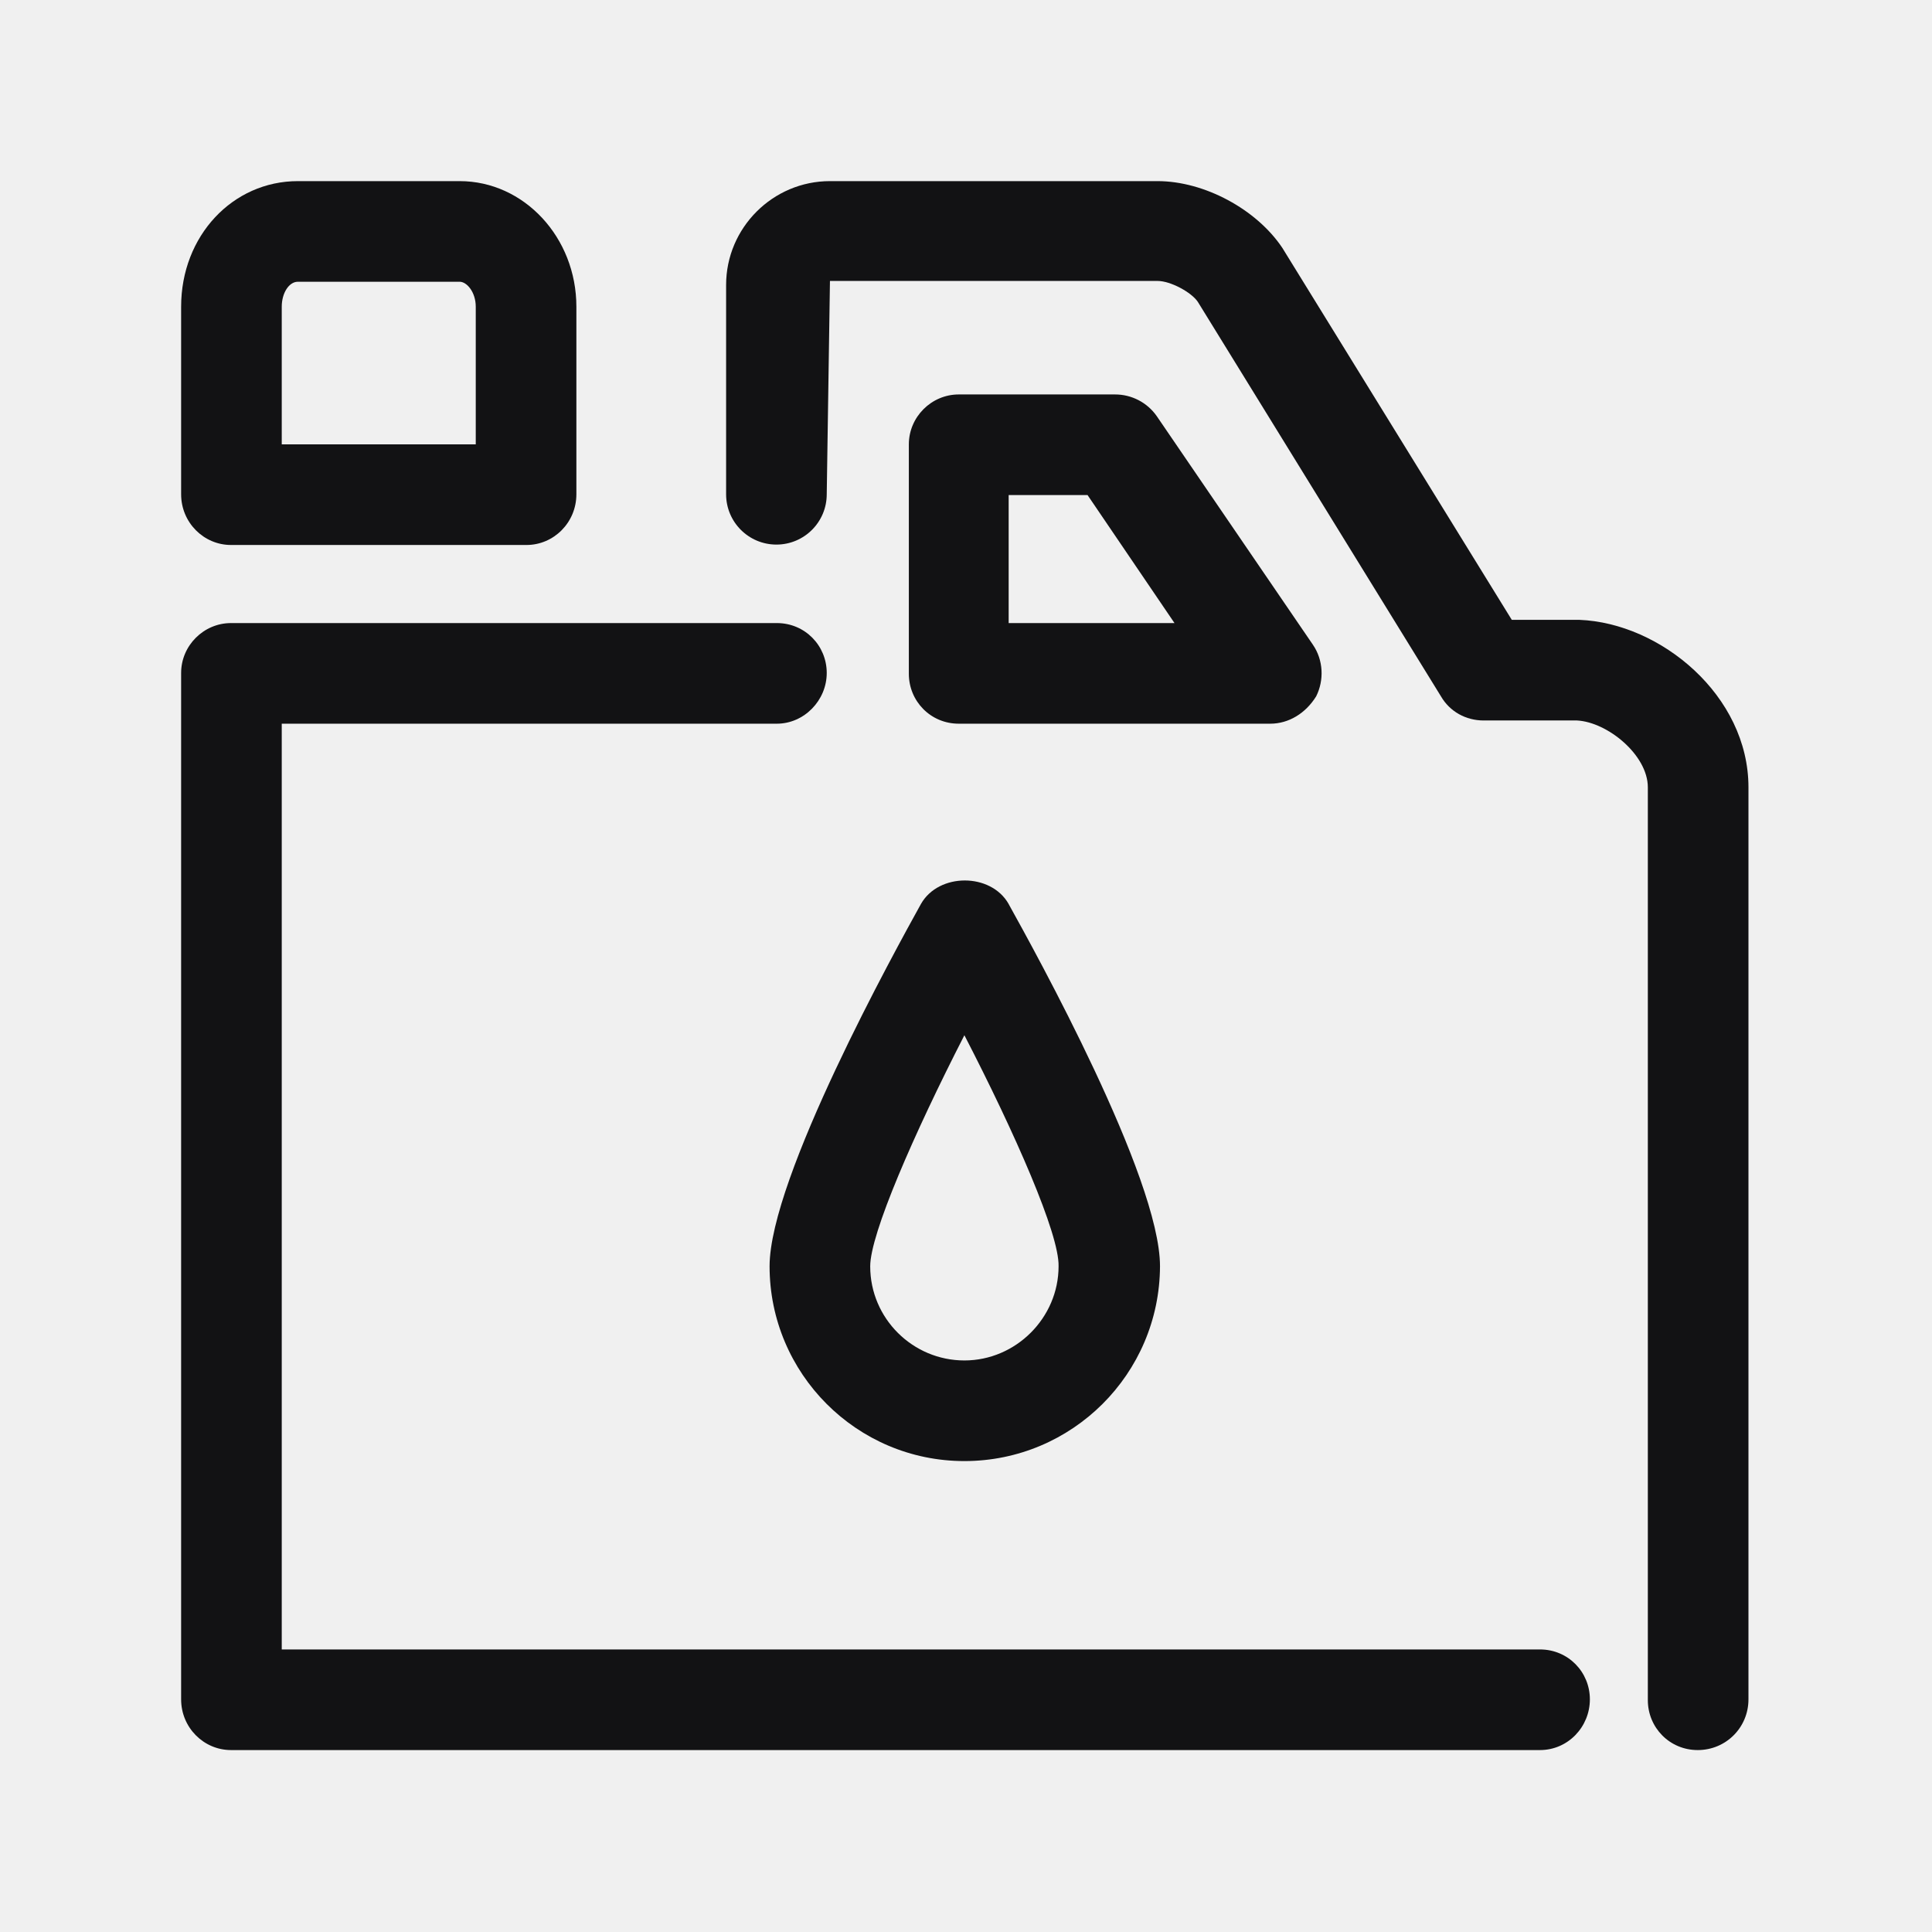
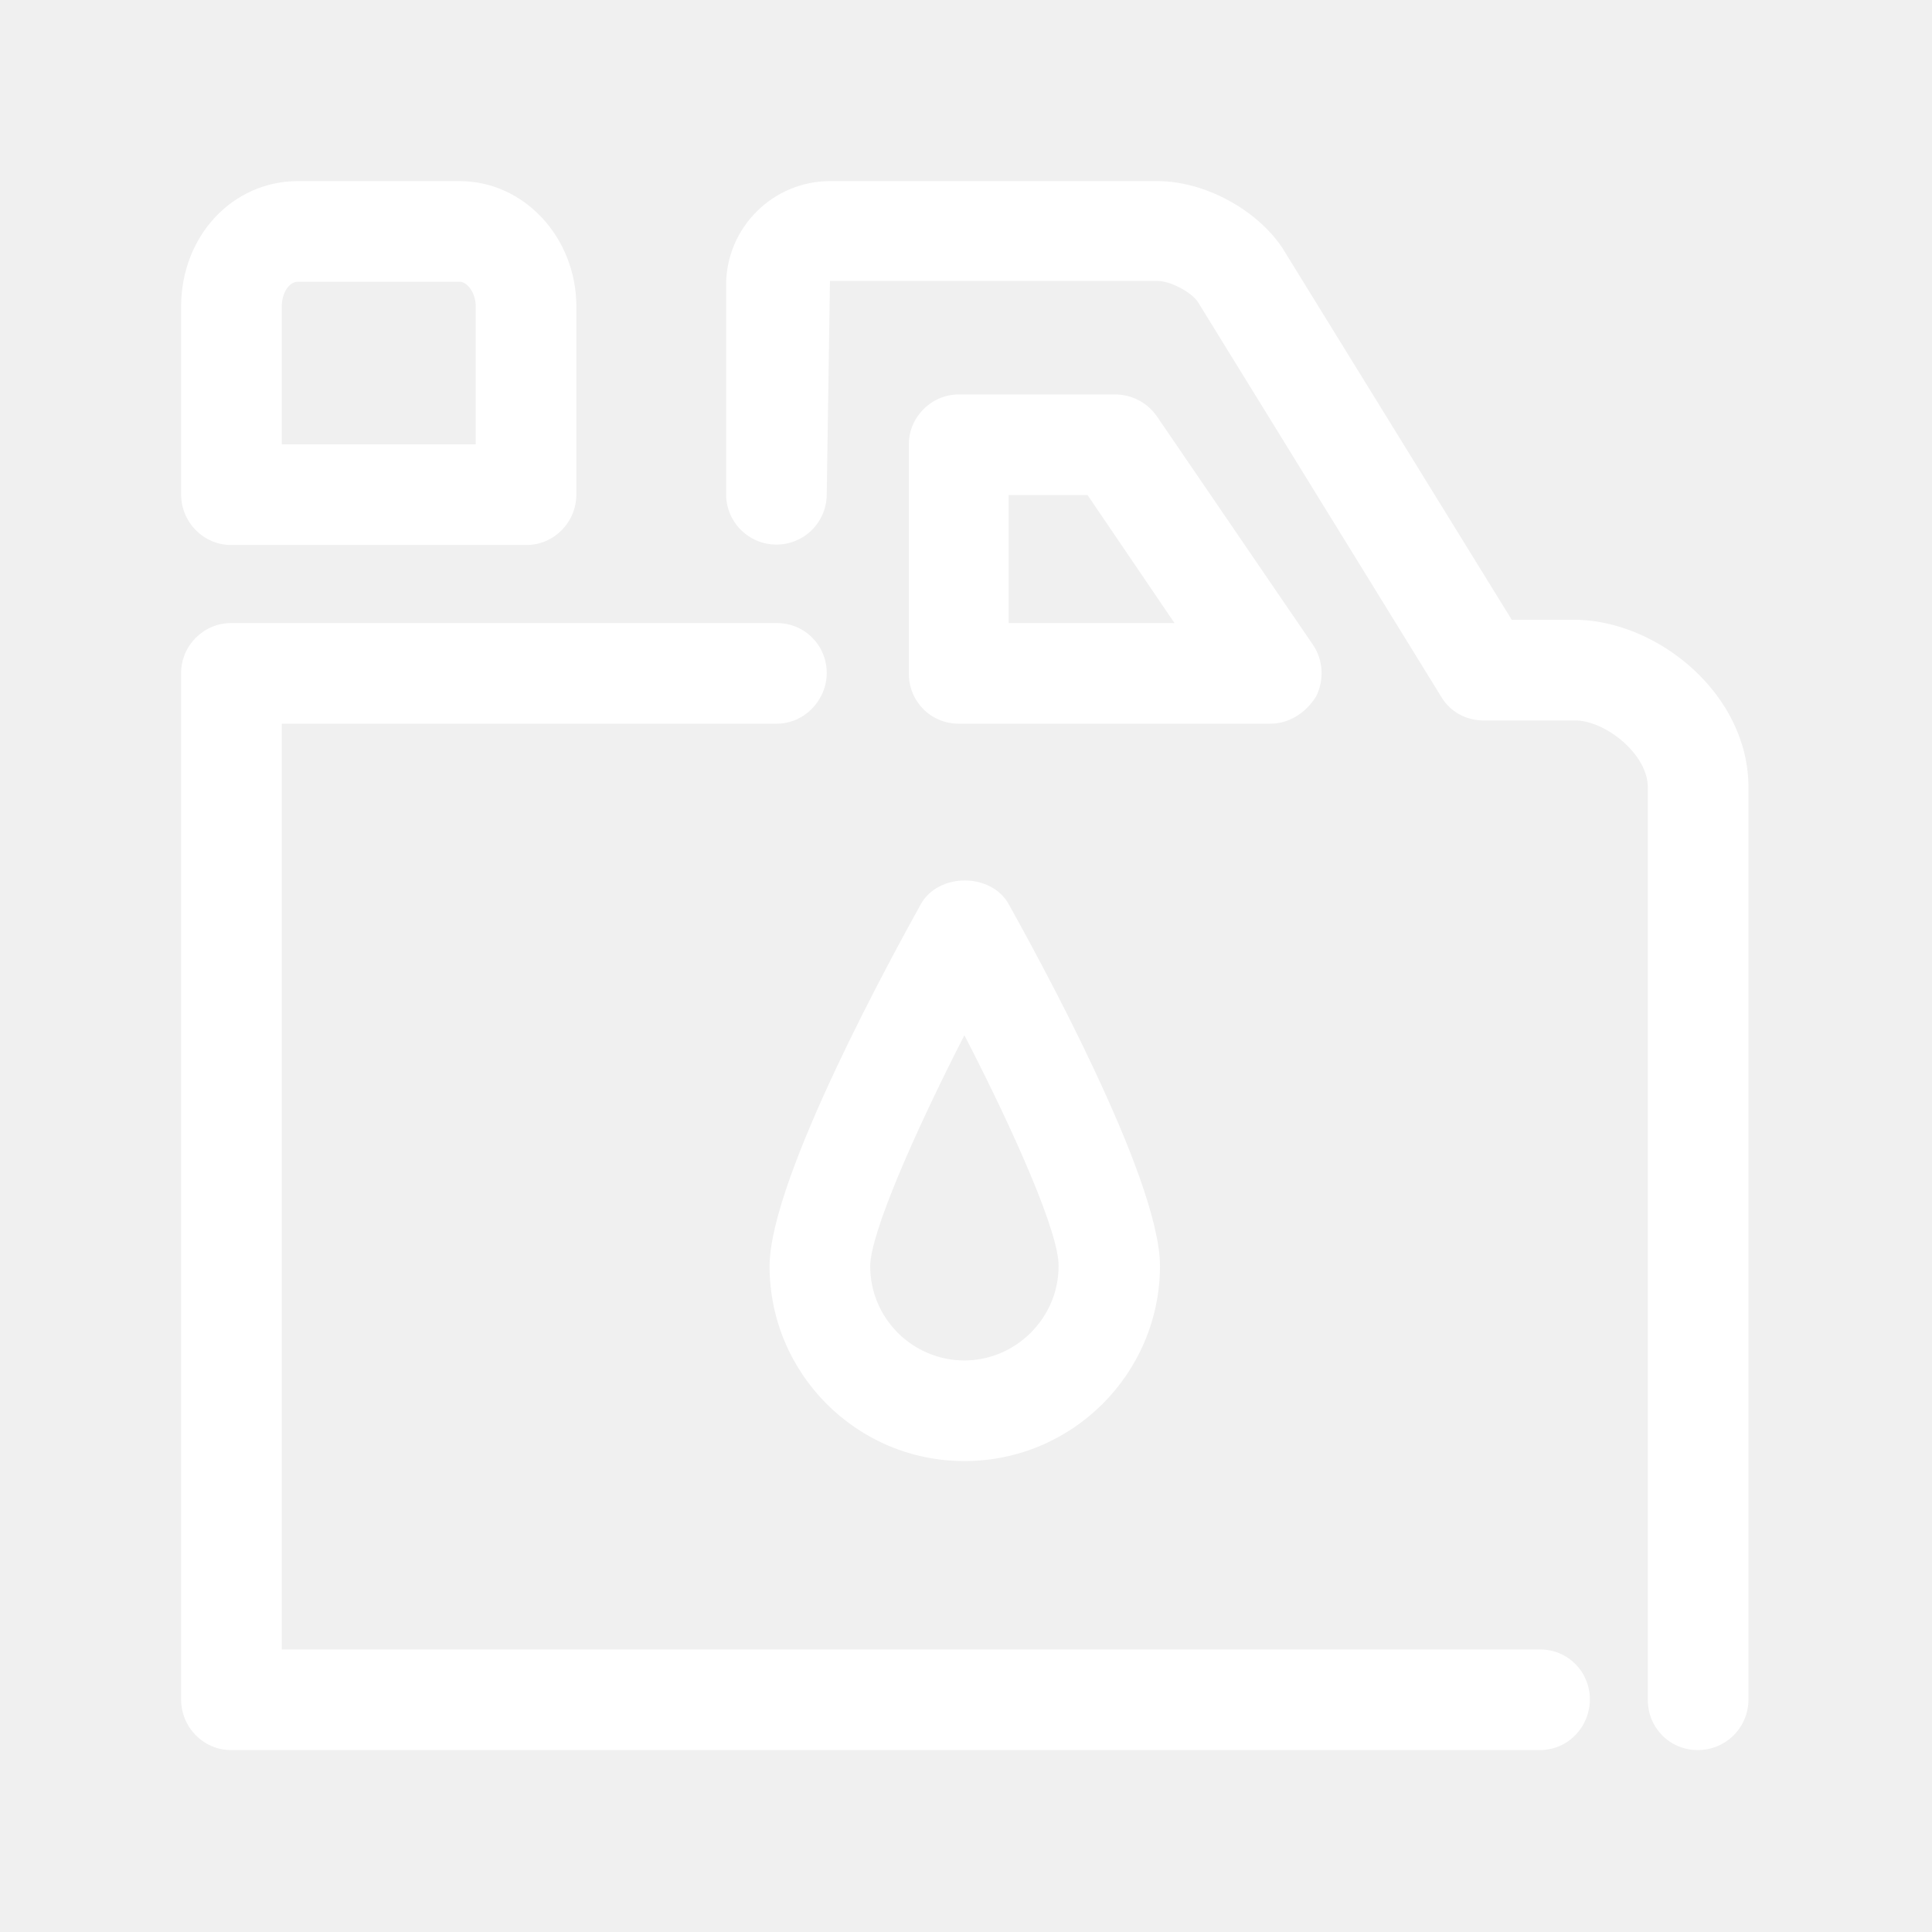
<svg xmlns="http://www.w3.org/2000/svg" width="30px" height="30px" fill="none" viewBox="0 0 24 24" class="seo-pages-0" role="img" version="1.1">
-   <path fill="#121214" d="M20.47 21.12c0 .34.27.62.62.62s.63-.28.63-.63V9.78c0-1.14-1.09-2.04-2.1-2.08h-.84l-2.85-4.62c-.32-.48-.97-.83-1.55-.83h-4.07c-.71 0-1.29.58-1.29 1.29v2.6a.625.625 0 0 0 1.25 0l.04-2.65h4.07c.16 0 .42.14.5.26l3.02 4.9c.11.19.31.3.53.3h1.16c.38.02.88.43.88.83v11.34Z" />
-   <path fill="#121214" d="M2.87 21.74h16.26c.35 0 .62-.29.62-.63s-.27-.62-.62-.62H3.5V8.99h6.15c.34 0 .62-.29.62-.63s-.27-.62-.62-.62H2.87c-.34 0-.62.28-.62.62v12.75c0 .35.28.63.62.63Z" />
-   <path fill="#121214" fill-rule="evenodd" d="M11.91 8.99h3.87c.23 0 .44-.13.57-.34.1-.2.09-.45-.04-.64l-1.94-2.84a.631.631 0 0 0-.52-.27h-1.94c-.34 0-.62.28-.62.62v2.85c0 .34.27.62.62.62Zm2.68-1.25h-2.06V6.15h.98l1.08 1.59ZM2.87 6.77h3.67c.34 0 .62-.28.62-.63V3.81c0-.86-.65-1.56-1.45-1.56H3.7c-.81 0-1.45.68-1.45 1.56v2.33c0 .35.28.63.62.63Zm3.04-1.25H3.5V3.81c0-.17.09-.31.2-.31h2.01c.09 0 .2.13.2.31v1.71ZM9.56 15.73c0 1.33 1.08 2.42 2.42 2.42a2.43 2.43 0 0 0 2.43-2.42c0-1.104-1.553-3.91-1.875-4.49l-.005-.01c-.22-.39-.87-.39-1.09 0-.31.56-1.88 3.4-1.88 4.5Zm1.25 0c0-.4.54-1.64 1.17-2.87.63 1.22 1.18 2.47 1.17 2.87 0 .64-.53 1.17-1.17 1.17-.64 0-1.17-.52-1.17-1.17Z" clip-rule="evenodd" />
+   <path fill="#fff" d="M20.47 21.12c0 .34.27.62.62.62s.63-.28.63-.63V9.78c0-1.14-1.09-2.04-2.1-2.08h-.84l-2.85-4.62c-.32-.48-.97-.83-1.55-.83h-4.07c-.71 0-1.29.58-1.29 1.29v2.6a.625.625 0 0 0 1.25 0l.04-2.65h4.07c.16 0 .42.14.5.26l3.02 4.9c.11.19.31.3.53.3h1.16c.38.02.88.43.88.83v11.34Z" />
+   <path fill="#fff" d="M2.87 21.74h16.26c.35 0 .62-.29.62-.63s-.27-.62-.62-.62H3.5V8.99h6.15c.34 0 .62-.29.62-.63s-.27-.62-.62-.62H2.87c-.34 0-.62.28-.62.62v12.75c0 .35.28.63.62.63Z" />
+   <path fill="#fff" fill-rule="evenodd" d="M11.91 8.99h3.87c.23 0 .44-.13.57-.34.1-.2.09-.45-.04-.64l-1.94-2.84a.631.631 0 0 0-.52-.27h-1.94c-.34 0-.62.28-.62.62v2.85c0 .34.27.62.62.62Zm2.68-1.25h-2.06V6.15h.98l1.08 1.59ZM2.87 6.77h3.67c.34 0 .62-.28.62-.63V3.81c0-.86-.65-1.56-1.45-1.56H3.7c-.81 0-1.45.68-1.45 1.56v2.33c0 .35.28.63.62.63Zm3.04-1.25H3.5V3.81c0-.17.09-.31.2-.31h2.01c.09 0 .2.13.2.31v1.71ZM9.56 15.73c0 1.33 1.08 2.42 2.42 2.42a2.43 2.43 0 0 0 2.43-2.42c0-1.104-1.553-3.91-1.875-4.49l-.005-.01c-.22-.39-.87-.39-1.09 0-.31.56-1.88 3.4-1.88 4.5Zm1.25 0c0-.4.54-1.64 1.17-2.87.63 1.22 1.18 2.47 1.17 2.87 0 .64-.53 1.17-1.17 1.17-.64 0-1.17-.52-1.17-1.17Z" clip-rule="evenodd" />
</svg>
